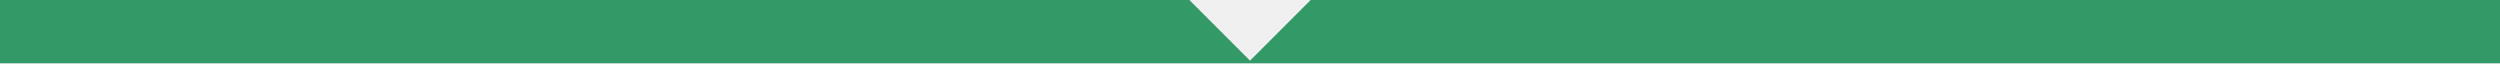
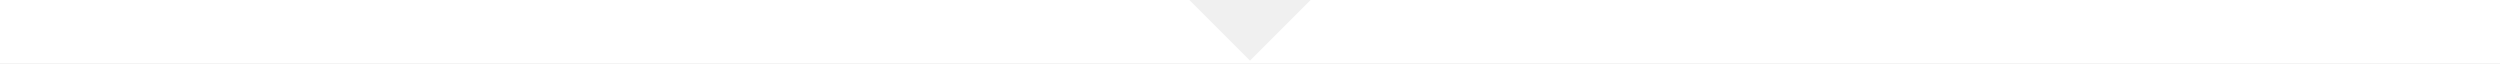
<svg xmlns="http://www.w3.org/2000/svg" width="948" height="24" viewBox="0 0 948 24">
-   <polygon fill="#339966" fill-rule="evenodd" points="136 2318 136 2342 1084 2342 1084 2318 633 2318 610 2341 587 2318" transform="translate(-136 -2318)" />
+   <polygon fill="#ffffff" fill-rule="evenodd" points="136 2318 136 2342 1084 2342 1084 2318 633 2318 610 2341 587 2318" transform="translate(-136 -2318)" />
</svg>
